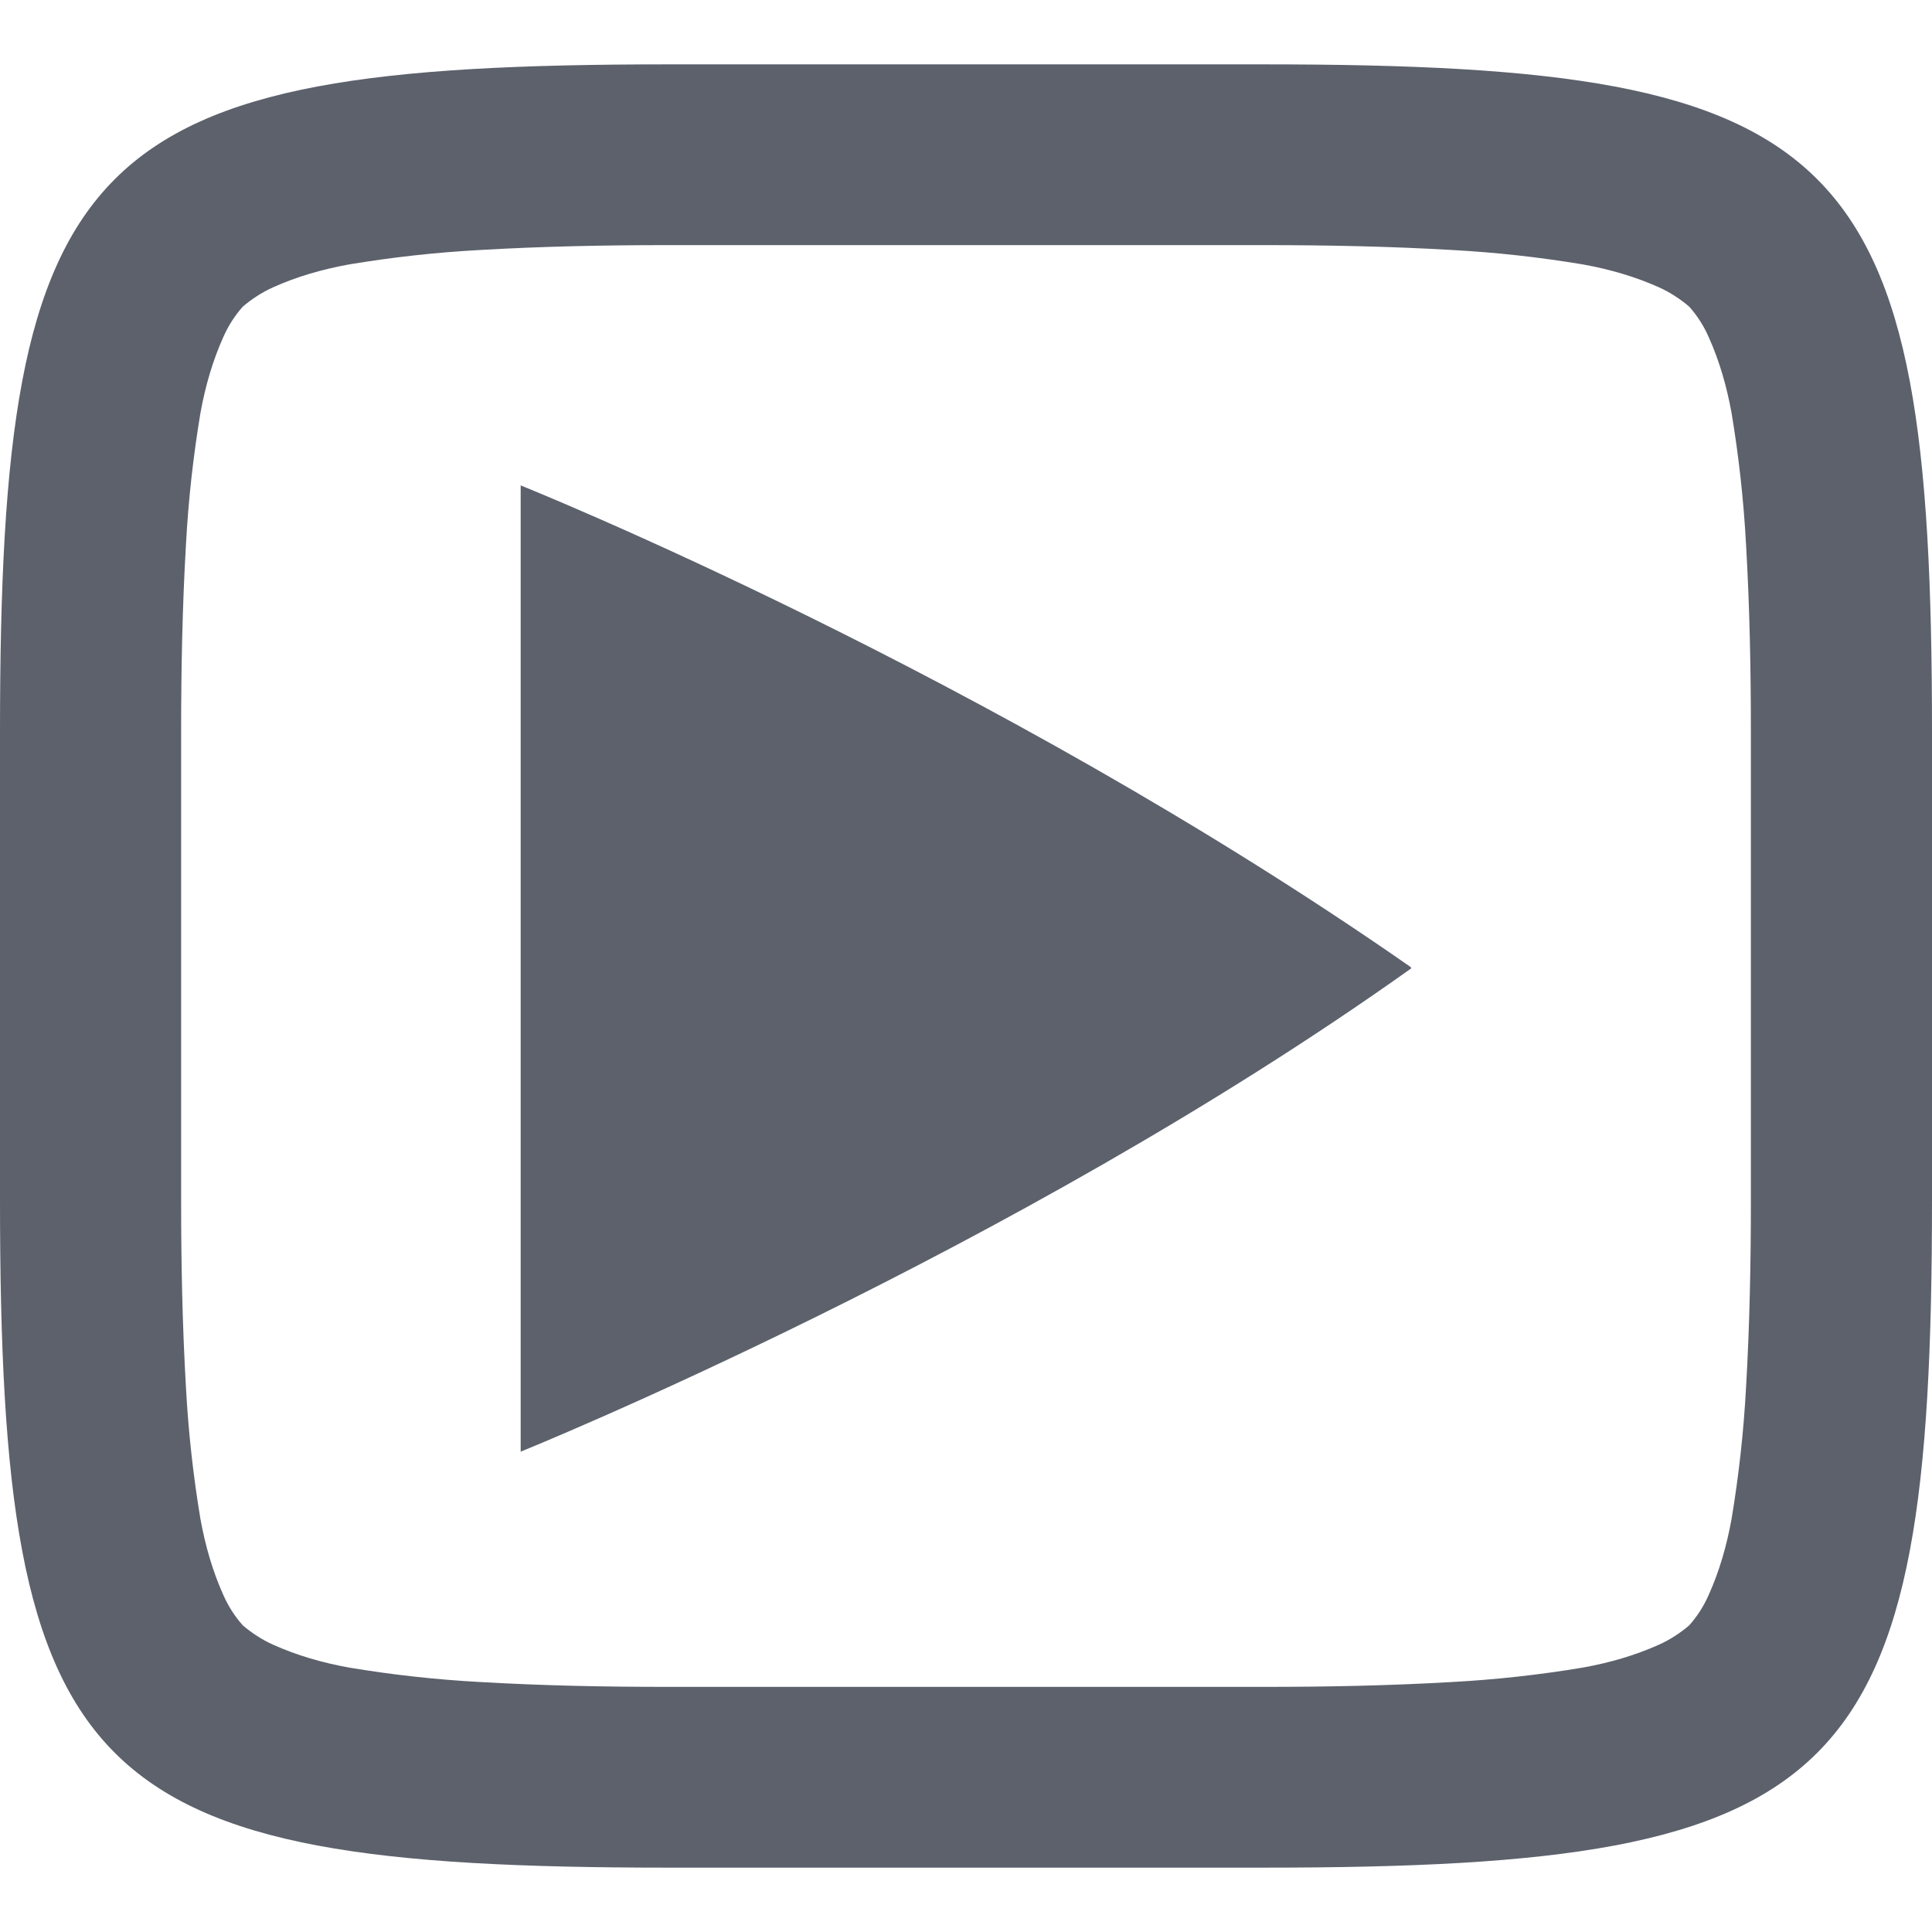
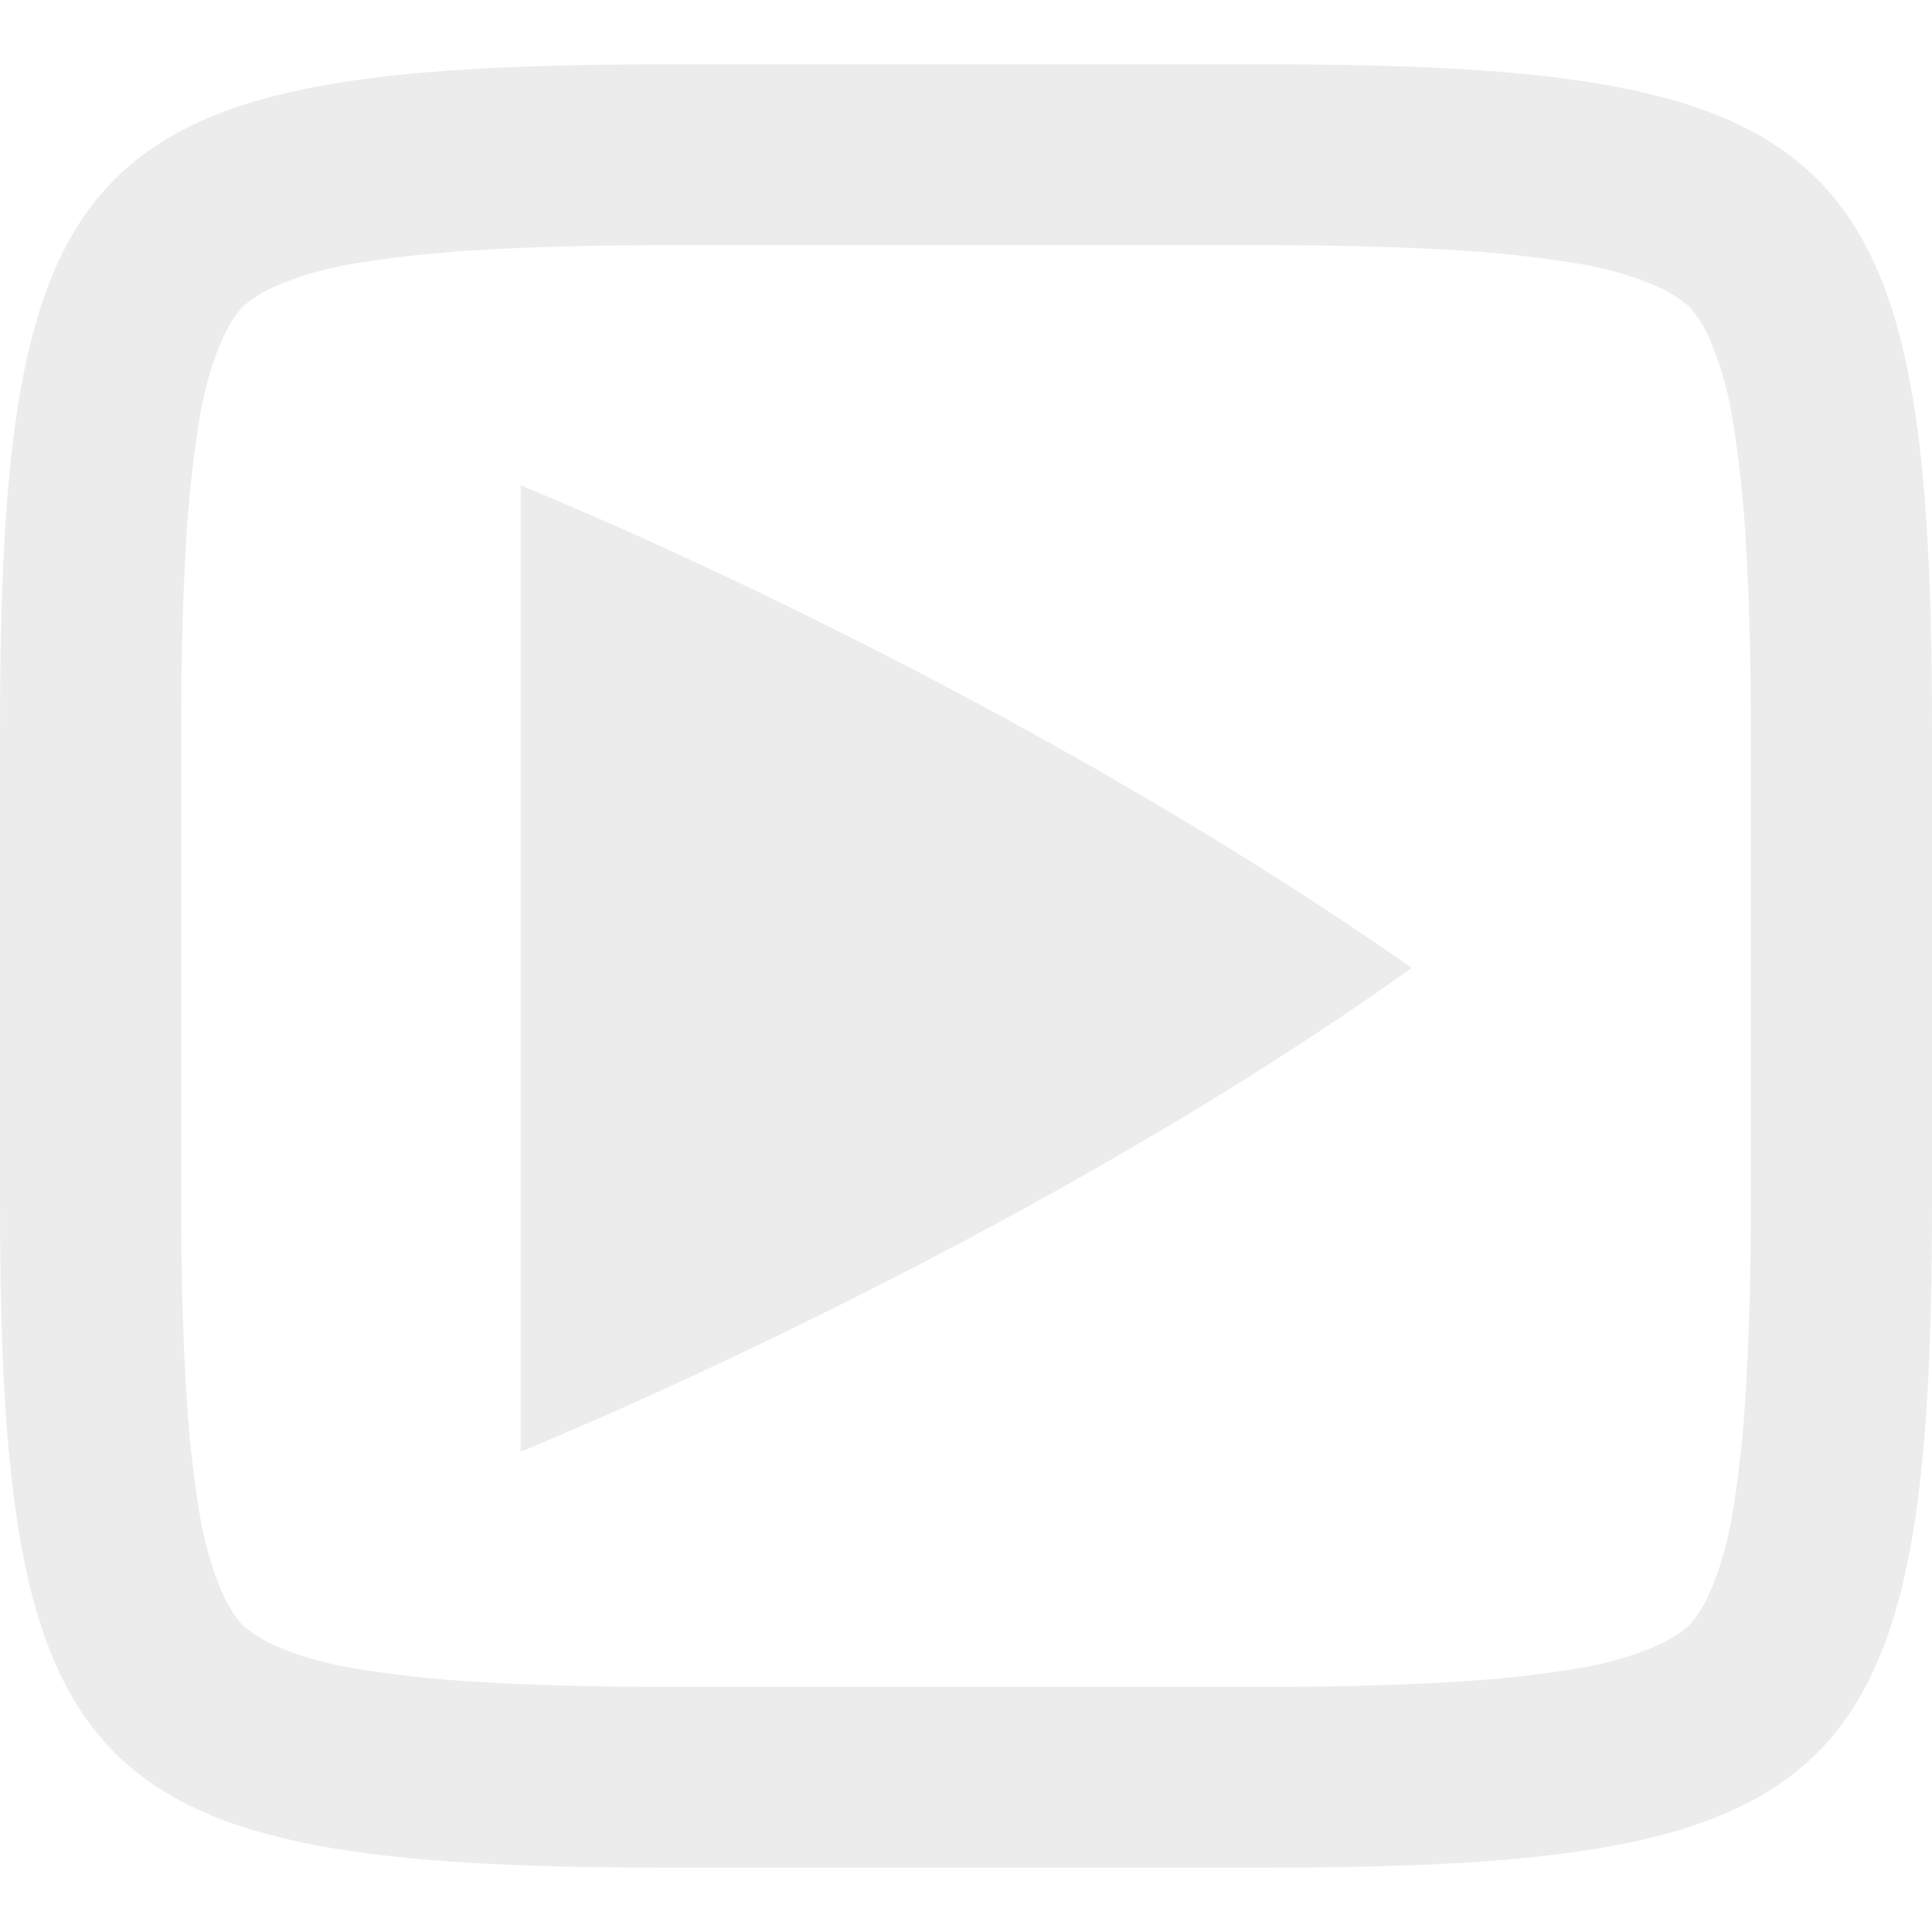
- <svg xmlns="http://www.w3.org/2000/svg" style="isolation:isolate" viewBox="0 0 16 16" width="16" height="16">
-   <path d=" M 10.465 0.533 C 15.308 0.533 16 1.224 16 6.063 L 16 9.938 C 16 14.776 15.308 15.467 10.465 15.467 L 5.535 15.467 C 0.692 15.467 0 14.776 0 9.938 L 0 6.063 C 0 1.224 0.692 0.533 5.535 0.533 L 10.465 0.533 Z  M 10.47 2.03 C 10.99 2.03 11.5 2.04 12.02 2.07 C 12.39 2.09 12.75 2.13 13.11 2.19 C 13.33 2.23 13.54 2.29 13.74 2.38 C 13.83 2.42 13.92 2.48 13.99 2.54 C 14.06 2.62 14.11 2.7 14.15 2.79 C 14.24 2.99 14.3 3.2 14.34 3.42 C 14.4 3.78 14.44 4.14 14.46 4.51 C 14.49 5.03 14.5 5.54 14.5 6.06 C 14.5 6.06 14.5 6.06 14.5 6.06 L 14.5 9.94 C 14.5 9.94 14.5 9.94 14.5 9.95 C 14.5 10.46 14.49 10.97 14.46 11.49 C 14.44 11.86 14.4 12.22 14.34 12.58 C 14.3 12.8 14.24 13.01 14.15 13.21 C 14.11 13.3 14.06 13.38 13.99 13.46 C 13.92 13.52 13.83 13.58 13.74 13.62 C 13.54 13.71 13.33 13.77 13.11 13.81 C 12.75 13.87 12.39 13.91 12.02 13.93 C 11.5 13.96 10.99 13.97 10.47 13.97 C 10.47 13.97 10.47 13.97 10.47 13.97 L 5.53 13.97 C 5.53 13.97 5.53 13.97 5.53 13.97 C 5.01 13.97 4.5 13.96 3.98 13.93 C 3.61 13.91 3.25 13.87 2.89 13.81 C 2.67 13.77 2.46 13.71 2.26 13.62 C 2.17 13.58 2.08 13.52 2.01 13.46 C 1.94 13.38 1.89 13.3 1.85 13.21 C 1.76 13.01 1.7 12.8 1.66 12.58 C 1.6 12.22 1.56 11.86 1.54 11.49 C 1.51 10.97 1.5 10.46 1.5 9.95 C 1.5 9.94 1.5 9.94 1.5 9.94 L 1.5 6.06 C 1.5 6.06 1.5 6.06 1.5 6.06 C 1.5 5.54 1.51 5.03 1.54 4.51 C 1.56 4.14 1.6 3.78 1.66 3.42 C 1.7 3.2 1.76 2.99 1.85 2.79 C 1.89 2.7 1.94 2.62 2.01 2.54 C 2.08 2.48 2.17 2.42 2.26 2.38 C 2.46 2.29 2.67 2.23 2.89 2.19 C 3.25 2.13 3.61 2.09 3.98 2.07 C 4.5 2.04 5.01 2.03 5.53 2.03 C 5.53 2.03 5.53 2.03 5.53 2.03 L 10.47 2.03 C 10.47 2.03 10.47 2.03 10.47 2.03 Z  M 4.312 4.02 L 4.312 12.022 C 4.312 12.022 8.371 10.382 11.688 8.019 C 11.688 8.018 11.687 8.018 11.686 8.017 C 11.686 8.015 11.686 8.015 11.685 8.014 C 11.684 8.013 11.684 8.012 11.683 8.011 C 11.683 8.01 11.683 8.01 11.683 8.009 C 8.184 5.57 4.312 4.02 4.312 4.02 L 4.312 4.02 Z " fill-rule="evenodd" fill="#5c616c" />
+ <svg xmlns="http://www.w3.org/2000/svg" width="16" height="16" version="1.1">
+   <defs>
+     <style id="current-color-scheme" type="text/css">
+    .ColorScheme-Text { color: #ececec; } .ColorScheme-Highlight { color: #1AD6AB; }
+   </style>
+     <linearGradient id="arrongin" x1="0%" x2="0%" y1="0%" y2="100%">
+       <stop id="stop3" offset="0%" stop-color="#dd9b44" />
+       <stop id="stop5" offset="100%" stop-color="#ad6c16" />
+     </linearGradient>
+     <linearGradient id="aurora" x1="0%" x2="0%" y1="0%" y2="100%">
+       <stop id="stop8" offset="0%" stop-color="#09D4DF" />
+       <stop id="stop10" offset="100%" stop-color="#9269F4" />
+     </linearGradient>
+     <linearGradient id="cyberblue" x1="0%" x2="0%" y1="0%" y2="100%">
+       <stop id="stop13" offset="0%" stop-color="#07B3FF" />
+       <stop id="stop15" offset="100%" stop-color="#007DE8" />
+     </linearGradient>
+     <linearGradient id="cyberneon" x1="0%" x2="0%" y1="0%" y2="100%">
+       <stop id="stop18" offset="0%" stop-color="#0abdc6" />
+       <stop id="stop20" offset="100%" stop-color="#ea00d9" />
+     </linearGradient>
+     <linearGradient id="fitdance" x1="0%" x2="0%" y1="0%" y2="100%">
+       <stop id="stop23" offset="0%" stop-color="#1AD6AB" />
+       <stop id="stop25" offset="100%" stop-color="#329DB6" />
+     </linearGradient>
+     <linearGradient id="oomox" x1="0%" x2="0%" y1="0%" y2="100%">
+       <stop id="stop28" offset="0%" stop-color="#efefe7" />
+       <stop id="stop30" offset="100%" stop-color="#8f8f8b" />
+     </linearGradient>
+     <linearGradient id="rainblue" x1="0%" x2="0%" y1="0%" y2="100%">
+       <stop id="stop33" offset="0%" stop-color="#00F260" />
+       <stop id="stop35" offset="100%" stop-color="#0575E6" />
+     </linearGradient>
+     <linearGradient id="redcarbon" x1="1.291" x2="1.291" y1="13.943" y2="21.689" gradientTransform="matrix(1.549193,0,0,1.161895,0,-9.2)" gradientUnits="userSpaceOnUse">
+       <stop id="stop38" offset="0%" stop-color="#FF6D57" />
+       <stop id="stop40" offset="50%" stop-color="#FF5160" />
+       <stop id="stop42" offset="100%" stop-color="#F50F22" />
+     </linearGradient>
+     <linearGradient id="sunrise" x1="0%" x2="0%" y1="0%" y2="100%">
+       <stop id="stop45" offset="0%" stop-color="#FF8501" />
+       <stop id="stop47" offset="100%" stop-color="#FFCB01" />
+     </linearGradient>
+     <linearGradient id="telinkrin" x1="0%" x2="0%" y1="0%" y2="100%">
+       <stop id="stop50" offset="0%" stop-color="#b2ced6" />
+       <stop id="stop52" offset="100%" stop-color="#6da5b7" />
+     </linearGradient>
+     <linearGradient id="60spsycho" x1="0%" x2="0%" y1="0%" y2="100%">
+       <stop id="stop55" offset="0%" stop-color="#df5940" />
+       <stop id="stop57" offset="25%" stop-color="#d8d15f" />
+       <stop id="stop59" offset="50%" stop-color="#e9882a" />
+       <stop id="stop61" offset="100%" stop-color="#279362" />
+     </linearGradient>
+     <linearGradient id="90ssummer" x1="0%" x2="0%" y1="0%" y2="100%">
+       <stop id="stop64" offset="0%" stop-color="#f618c7" />
+       <stop id="stop66" offset="20%" stop-color="#94ffab" />
+       <stop id="stop68" offset="50%" stop-color="#fbfd54" />
+       <stop id="stop70" offset="100%" stop-color="#0f83ae" />
+     </linearGradient>
+   </defs>
+   <path fill="currentColor" class="ColorScheme-Text" fill-rule="evenodd" d="M 10.465 0.533 C 15.308 0.533 16 1.224 16 6.063 L 16 9.938 C 16 14.776 15.308 15.467 10.465 15.467 L 5.535 15.467 C 0.692 15.467 0 14.776 0 9.938 L 0 6.063 C 0 1.224 0.692 0.533 5.535 0.533 L 10.465 0.533 Z M 10.47 2.03 C 10.99 2.03 11.5 2.04 12.02 2.07 C 12.39 2.09 12.75 2.13 13.11 2.19 C 13.33 2.23 13.54 2.29 13.74 2.38 C 13.83 2.42 13.92 2.48 13.99 2.54 C 14.06 2.62 14.11 2.7 14.15 2.79 C 14.24 2.99 14.3 3.2 14.34 3.42 C 14.4 3.78 14.44 4.14 14.46 4.51 C 14.49 5.03 14.5 5.54 14.5 6.06 C 14.5 6.06 14.5 6.06 14.5 6.06 L 14.5 9.94 C 14.5 9.94 14.5 9.94 14.5 9.95 C 14.5 10.46 14.49 10.97 14.46 11.49 C 14.44 11.86 14.4 12.22 14.34 12.58 C 14.3 12.8 14.24 13.01 14.15 13.21 C 14.11 13.3 14.06 13.38 13.99 13.46 C 13.92 13.52 13.83 13.58 13.74 13.62 C 13.54 13.71 13.33 13.77 13.11 13.81 C 12.75 13.87 12.39 13.91 12.02 13.93 C 11.5 13.96 10.99 13.97 10.47 13.97 C 10.47 13.97 10.47 13.97 10.47 13.97 L 5.53 13.97 C 5.53 13.97 5.53 13.97 5.53 13.97 C 5.01 13.97 4.5 13.96 3.98 13.93 C 3.61 13.91 3.25 13.87 2.89 13.81 C 2.67 13.77 2.46 13.71 2.26 13.62 C 2.17 13.58 2.08 13.52 2.01 13.46 C 1.94 13.38 1.89 13.3 1.85 13.21 C 1.76 13.01 1.7 12.8 1.66 12.58 C 1.6 12.22 1.56 11.86 1.54 11.49 C 1.51 10.97 1.5 10.46 1.5 9.95 C 1.5 9.94 1.5 9.94 1.5 9.94 L 1.5 6.06 C 1.5 6.06 1.5 6.06 1.5 6.06 C 1.5 5.54 1.51 5.03 1.54 4.51 C 1.56 4.14 1.6 3.78 1.66 3.42 C 1.7 3.2 1.76 2.99 1.85 2.79 C 1.89 2.7 1.94 2.62 2.01 2.54 C 2.08 2.48 2.17 2.42 2.26 2.38 C 2.46 2.29 2.67 2.23 2.89 2.19 C 3.25 2.13 3.61 2.09 3.98 2.07 C 4.5 2.04 5.01 2.03 5.53 2.03 C 5.53 2.03 5.53 2.03 5.53 2.03 L 10.47 2.03 C 10.47 2.03 10.47 2.03 10.47 2.03 Z M 4.312 4.02 L 4.312 12.022 C 4.312 12.022 8.371 10.382 11.688 8.019 C 11.688 8.018 11.687 8.018 11.686 8.017 C 11.686 8.015 11.686 8.015 11.685 8.014 C 11.684 8.013 11.684 8.012 11.683 8.011 C 11.683 8.01 11.683 8.01 11.683 8.009 C 8.184 5.57 4.312 4.02 4.312 4.02 L 4.312 4.02 Z" />
</svg>
